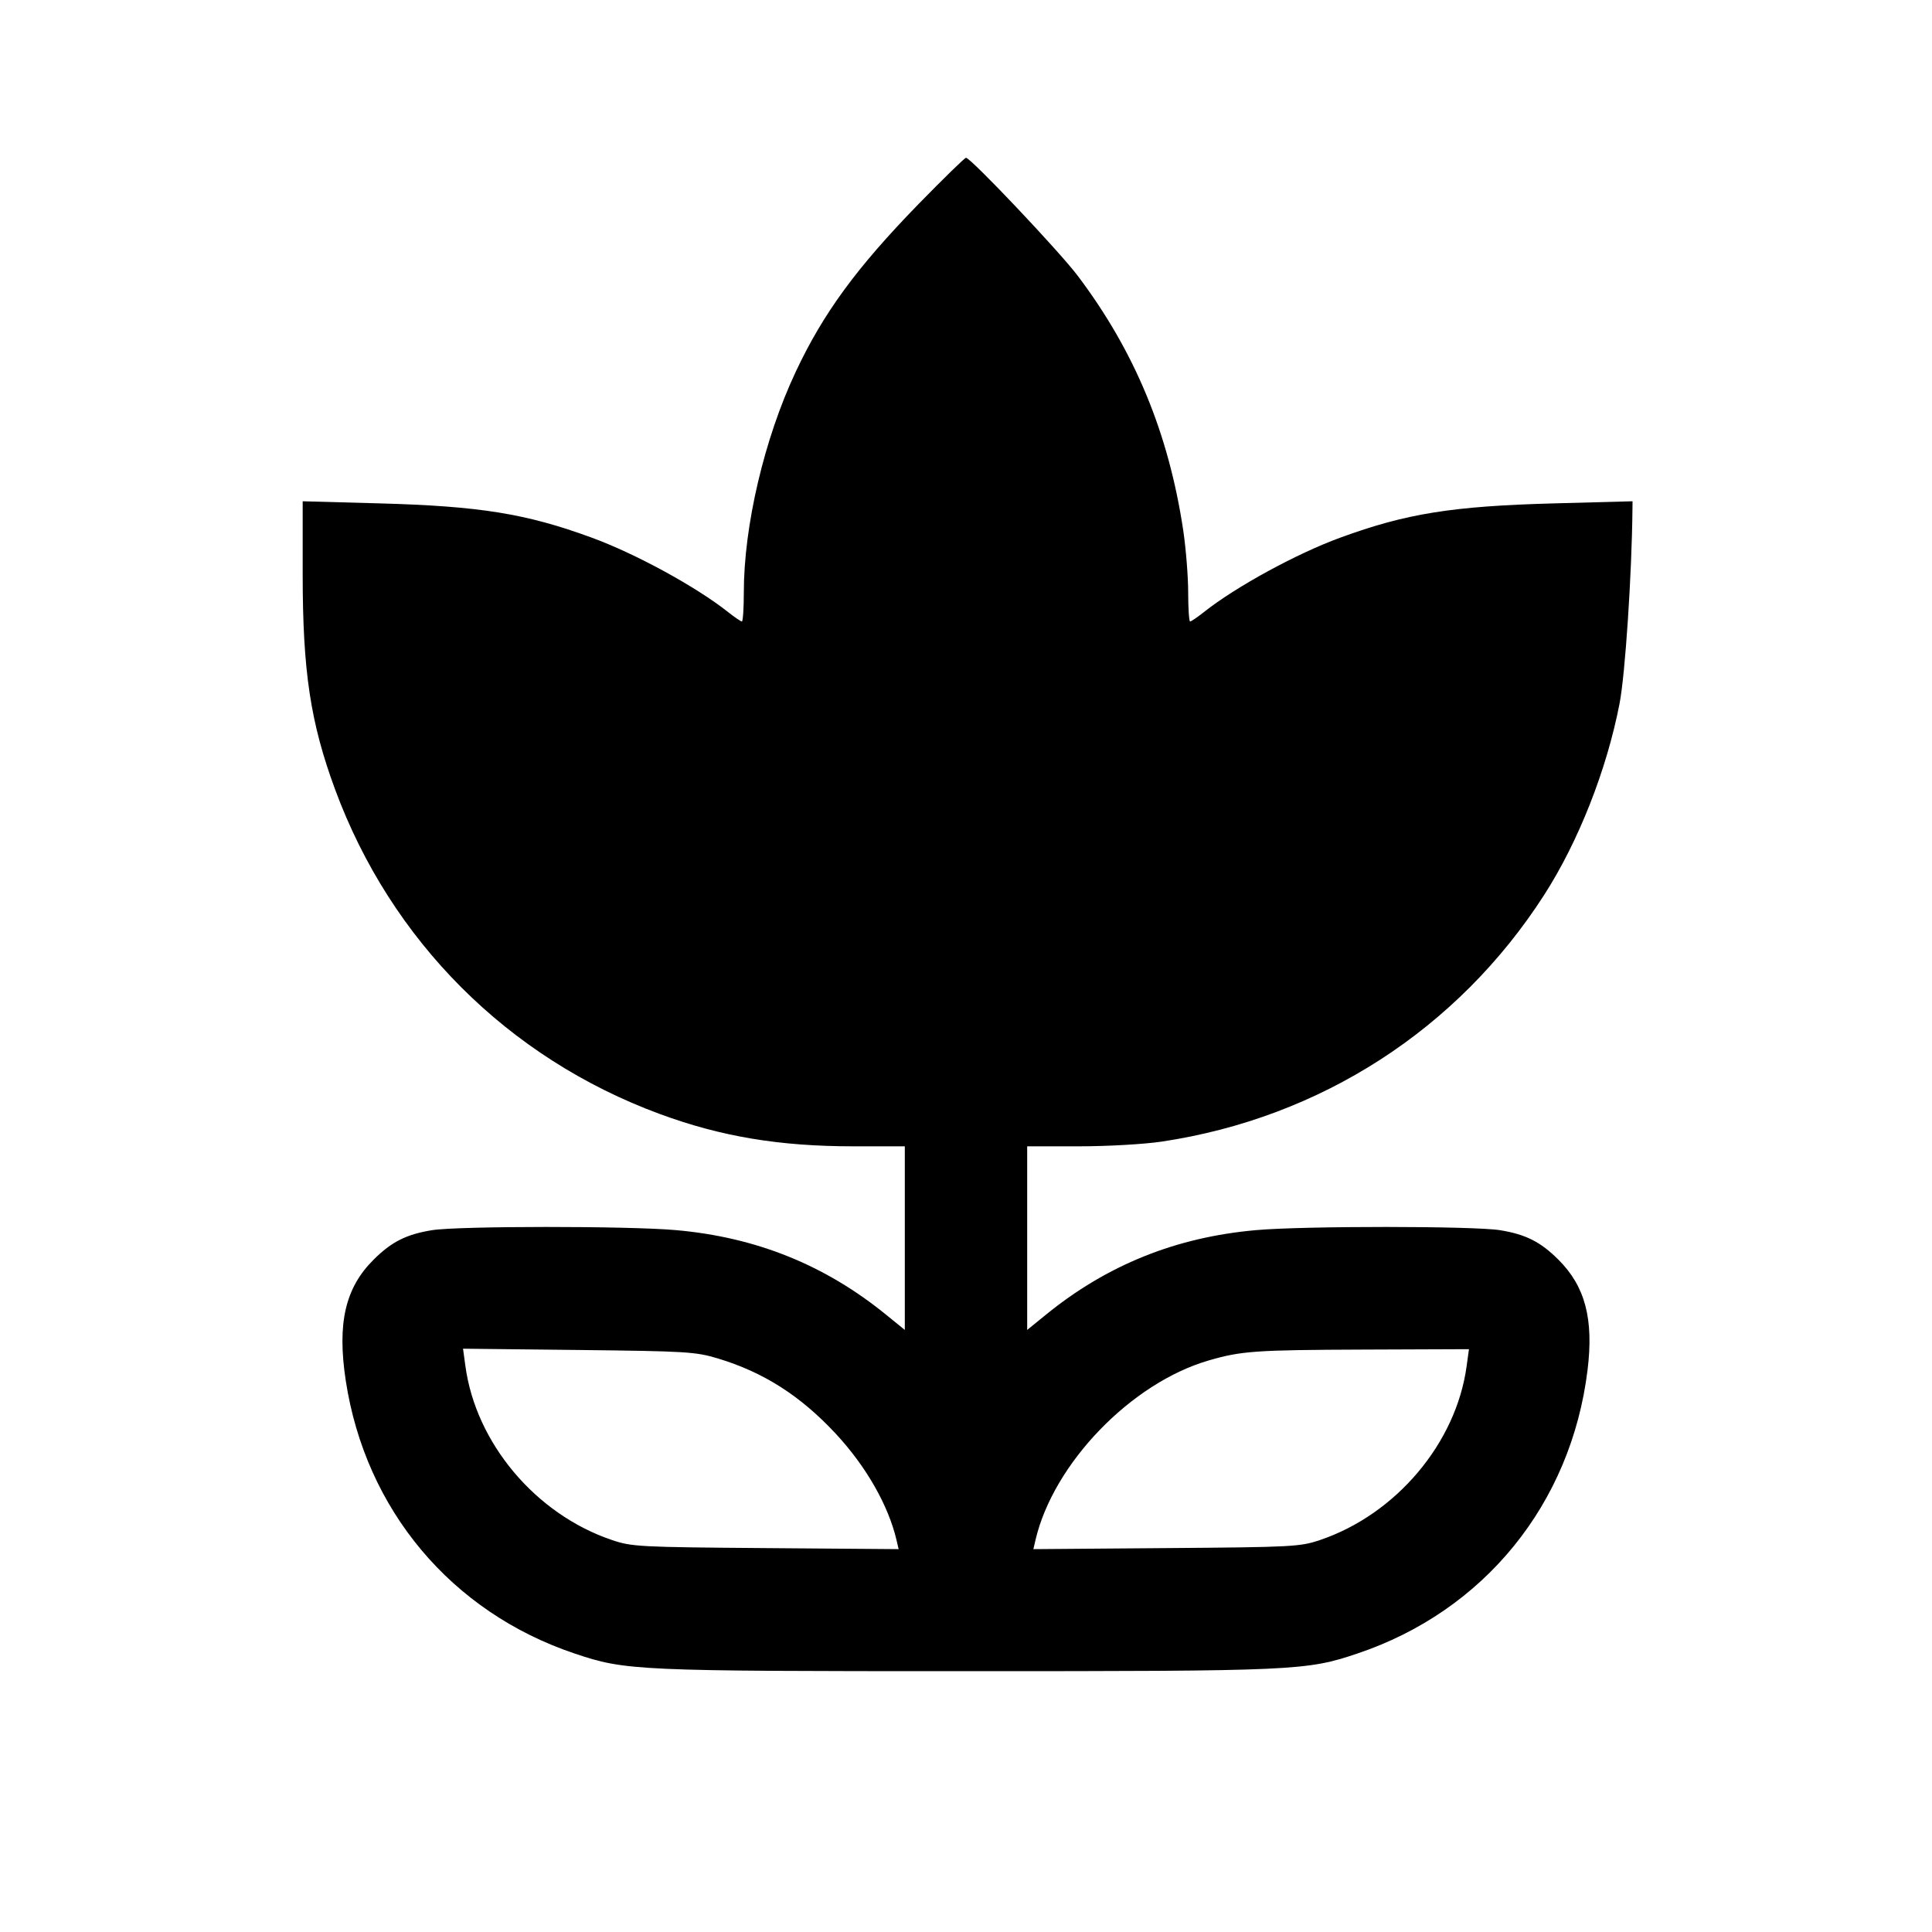
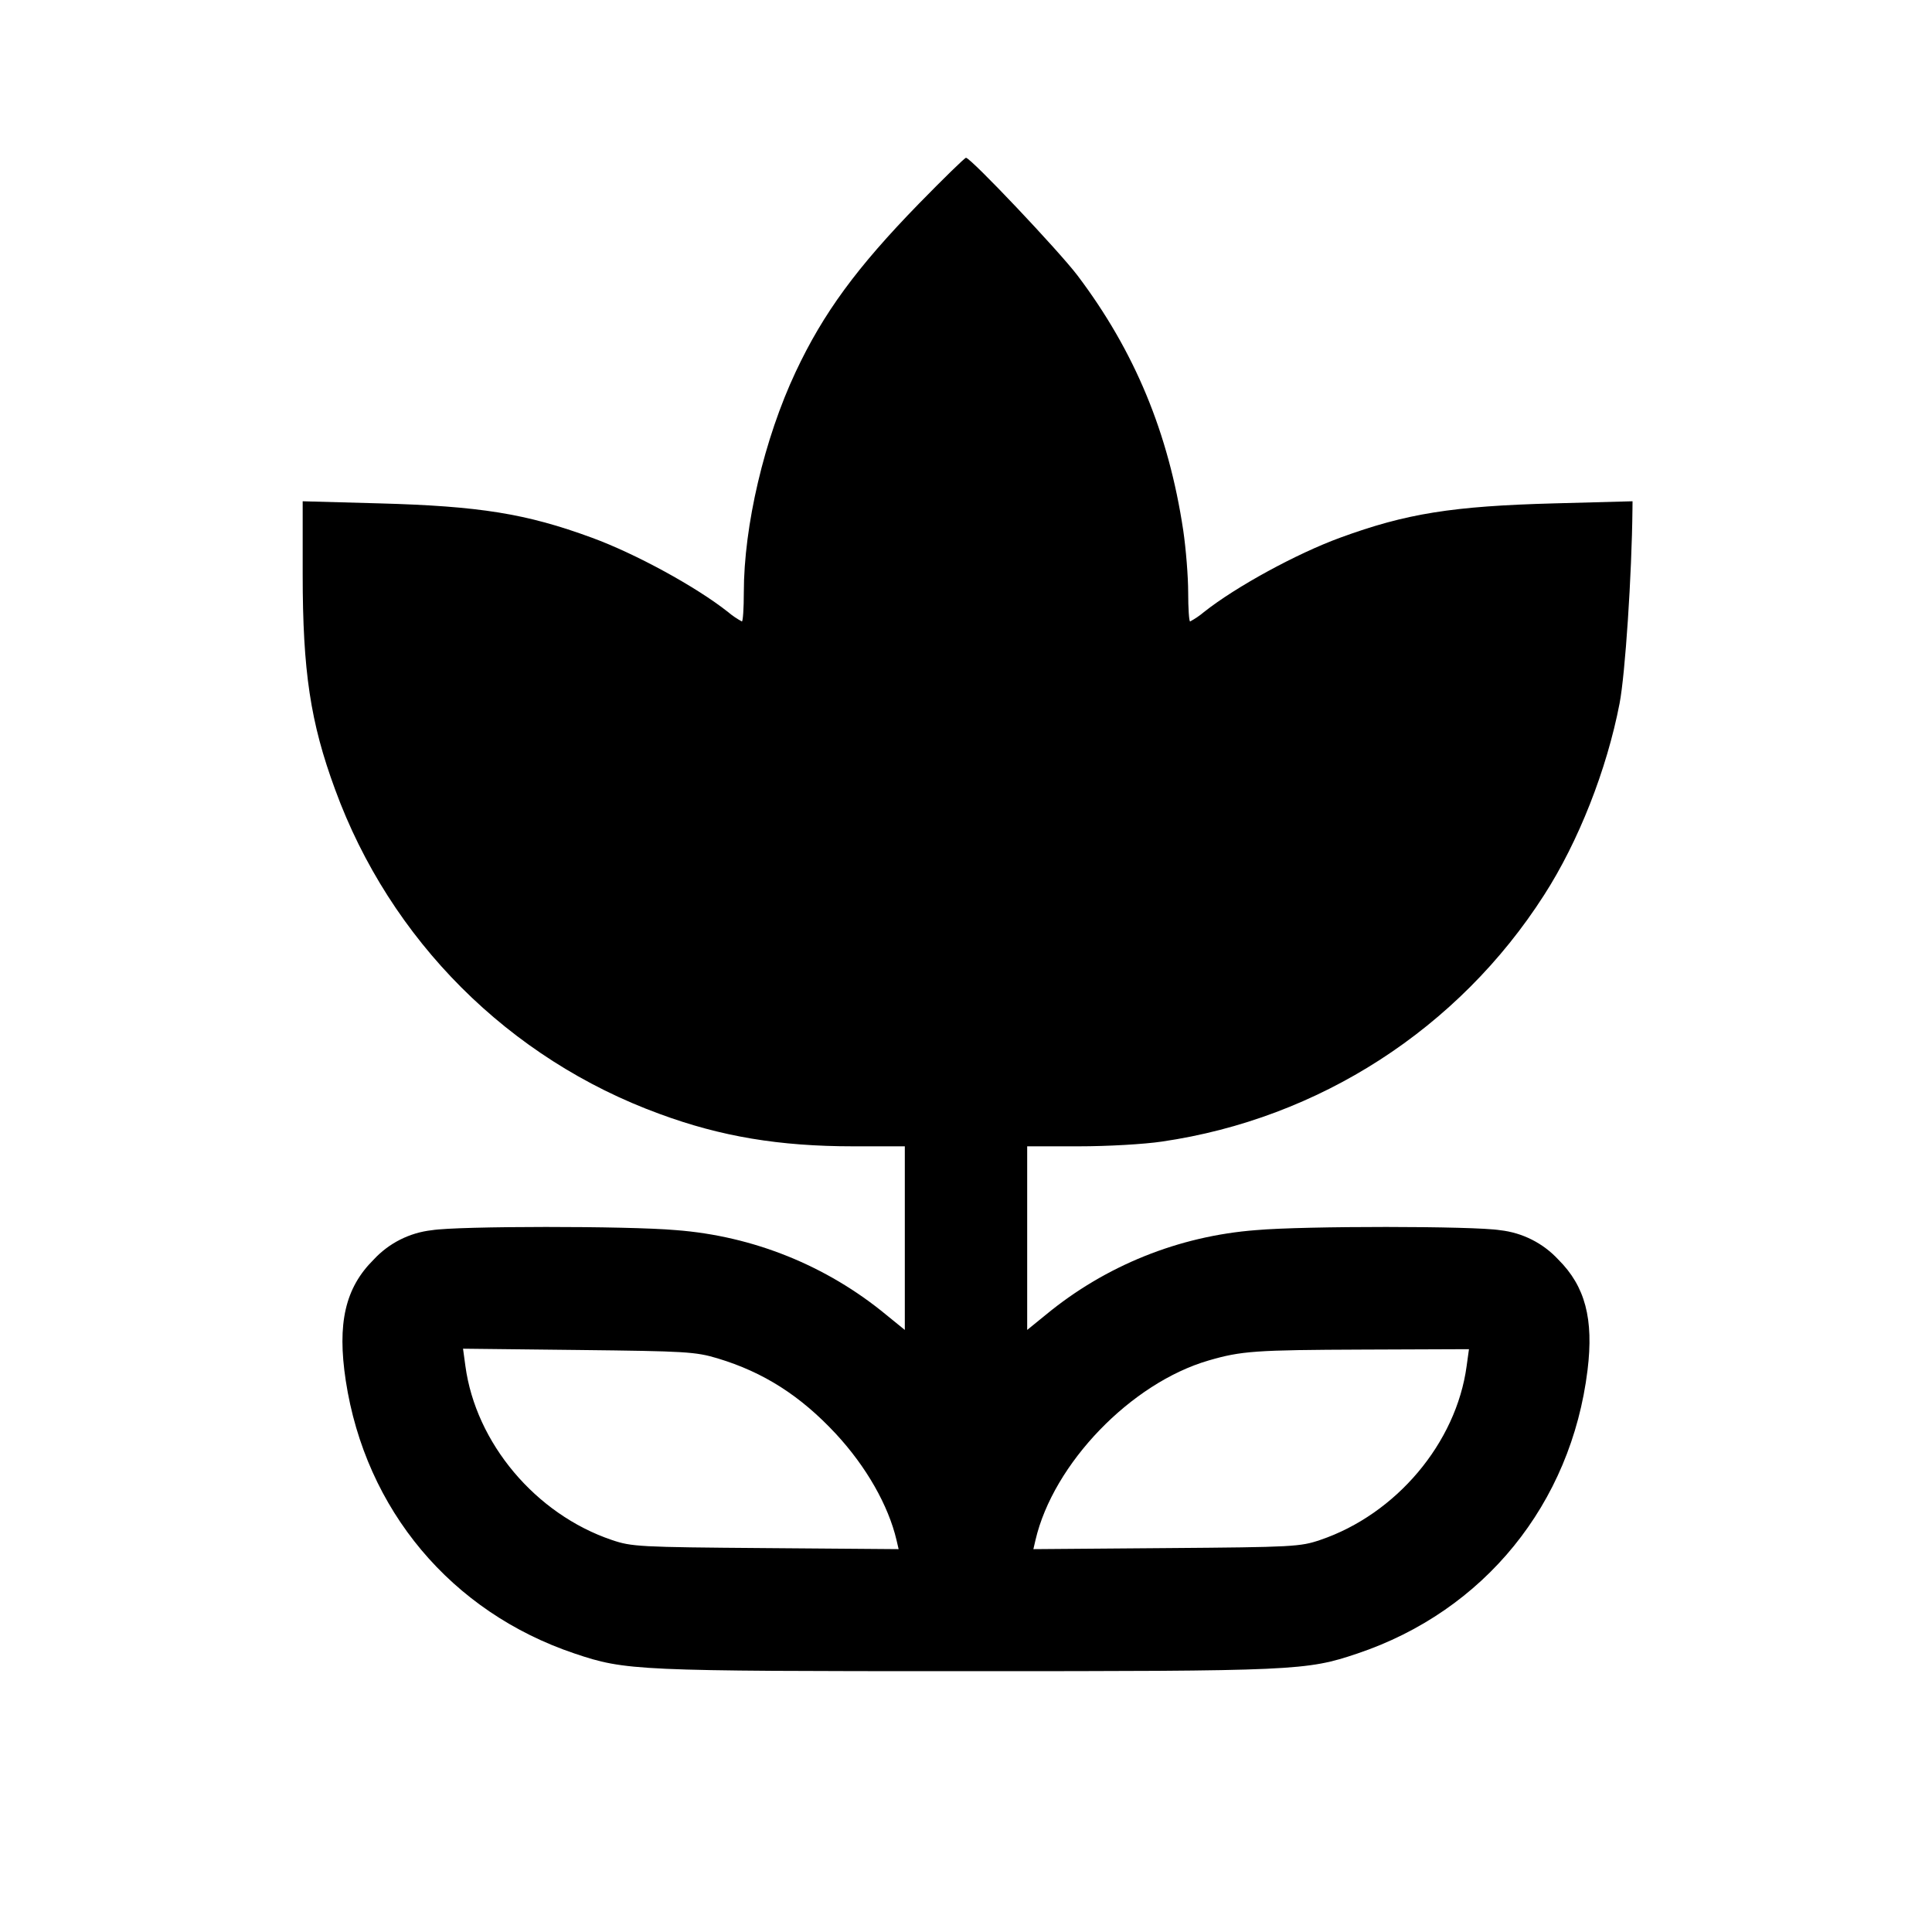
- <svg xmlns="http://www.w3.org/2000/svg" fill="none" viewBox="0 0 24 24">
-   <path d="M11.413 2.532 C 10.640 3.326,10.227 3.890,9.884 4.620 C 9.494 5.450,9.240 6.533,9.240 7.360 C 9.240 7.558,9.229 7.720,9.216 7.720 C 9.202 7.720,9.125 7.667,9.044 7.603 C 8.648 7.289,7.893 6.877,7.351 6.679 C 6.537 6.380,5.959 6.287,4.710 6.253 L 3.760 6.227 3.760 7.134 C 3.760 8.338,3.856 8.975,4.162 9.805 C 4.857 11.689,6.311 13.143,8.195 13.838 C 8.956 14.119,9.682 14.240,10.600 14.240 L 11.240 14.240 11.240 15.380 L 11.240 16.521 11.010 16.334 C 10.249 15.714,9.393 15.369,8.396 15.281 C 7.800 15.228,5.692 15.229,5.365 15.282 C 5.047 15.334,4.864 15.426,4.642 15.647 C 4.288 15.998,4.187 16.438,4.295 17.150 C 4.540 18.755,5.606 20.026,7.139 20.541 C 7.772 20.754,7.905 20.760,12.000 20.760 C 16.095 20.760,16.228 20.754,16.861 20.541 C 18.437 20.012,19.517 18.682,19.721 17.020 C 19.799 16.385,19.692 15.979,19.358 15.647 C 19.136 15.426,18.953 15.334,18.635 15.282 C 18.308 15.229,16.200 15.228,15.604 15.281 C 14.607 15.369,13.751 15.714,12.990 16.334 L 12.760 16.521 12.760 15.380 L 12.760 14.240 13.400 14.240 C 13.761 14.240,14.212 14.214,14.434 14.181 C 16.406 13.885,18.109 12.786,19.181 11.119 C 19.608 10.456,19.960 9.562,20.119 8.738 C 20.189 8.375,20.271 7.137,20.279 6.324 L 20.280 6.227 19.310 6.253 C 18.042 6.287,17.468 6.379,16.649 6.679 C 16.107 6.877,15.352 7.289,14.956 7.603 C 14.875 7.667,14.798 7.720,14.784 7.720 C 14.771 7.720,14.760 7.558,14.760 7.360 C 14.760 7.162,14.732 6.816,14.699 6.591 C 14.517 5.378,14.095 4.362,13.385 3.422 C 13.151 3.114,12.059 1.960,12.000 1.960 C 11.984 1.960,11.720 2.218,11.413 2.532 M8.914 16.874 C 9.485 17.046,9.943 17.338,10.384 17.812 C 10.761 18.219,11.036 18.701,11.137 19.132 L 11.163 19.244 9.511 19.231 C 7.934 19.219,7.848 19.214,7.600 19.130 C 6.654 18.810,5.910 17.926,5.781 16.967 L 5.752 16.754 7.186 16.770 C 8.522 16.785,8.640 16.792,8.914 16.874 M18.219 16.970 C 18.090 17.925,17.344 18.810,16.400 19.130 C 16.152 19.214,16.066 19.219,14.489 19.231 L 12.837 19.244 12.863 19.132 C 13.084 18.182,14.050 17.180,15.015 16.900 C 15.421 16.782,15.594 16.770,16.934 16.765 L 18.248 16.760 18.219 16.970 " stroke="none" fill-rule="evenodd" fill="currentColor" />
+ <svg xmlns="http://www.w3.org/2000/svg" viewBox="0 0 24 24">
+   <path d="M11.413 2.532c-.773.794-1.186 1.358-1.529 2.088-.39.83-.644 1.913-.644 2.74 0 .198-.011.36-.024.36a1 1 0 0 1-.172-.117c-.396-.314-1.151-.726-1.693-.924-.814-.299-1.392-.392-2.641-.426l-.95-.026v.907c0 1.204.096 1.841.402 2.671a6.76 6.76 0 0 0 4.033 4.033c.761.281 1.487.402 2.405.402h.64v2.281l-.23-.187a4.66 4.66 0 0 0-2.614-1.053c-.596-.053-2.704-.052-3.031.001a1.16 1.16 0 0 0-.723.365c-.354.351-.455.791-.347 1.503.245 1.605 1.311 2.876 2.844 3.391.633.213.766.219 4.861.219s4.228-.006 4.861-.219c1.576-.529 2.656-1.859 2.86-3.521.078-.635-.029-1.041-.363-1.373a1.16 1.16 0 0 0-.723-.365c-.327-.053-2.435-.054-3.031-.001a4.66 4.66 0 0 0-2.614 1.053l-.23.187V14.24h.64c.361 0 .812-.026 1.034-.059a6.8 6.8 0 0 0 4.747-3.062c.427-.663.779-1.557.938-2.381.07-.363.152-1.601.16-2.414l.001-.097-.97.026c-1.268.034-1.842.126-2.661.426-.542.198-1.297.61-1.693.924a1 1 0 0 1-.172.117c-.013 0-.024-.162-.024-.36s-.028-.544-.061-.769c-.182-1.213-.604-2.229-1.314-3.169C13.151 3.114 12.059 1.96 12 1.96c-.016 0-.28.258-.587.572M8.914 16.874c.571.172 1.029.464 1.47.938.377.407.652.889.753 1.32l.026.112-1.652-.013c-1.577-.012-1.663-.017-1.911-.101-.946-.32-1.69-1.204-1.819-2.163l-.029-.213 1.434.016c1.336.015 1.454.022 1.728.104m9.305.096c-.129.955-.875 1.84-1.819 2.16-.248.084-.334.089-1.911.101l-1.652.013.026-.112c.221-.95 1.187-1.952 2.152-2.232.406-.118.579-.13 1.919-.135l1.314-.005z" fill-rule="evenodd" />
</svg>
